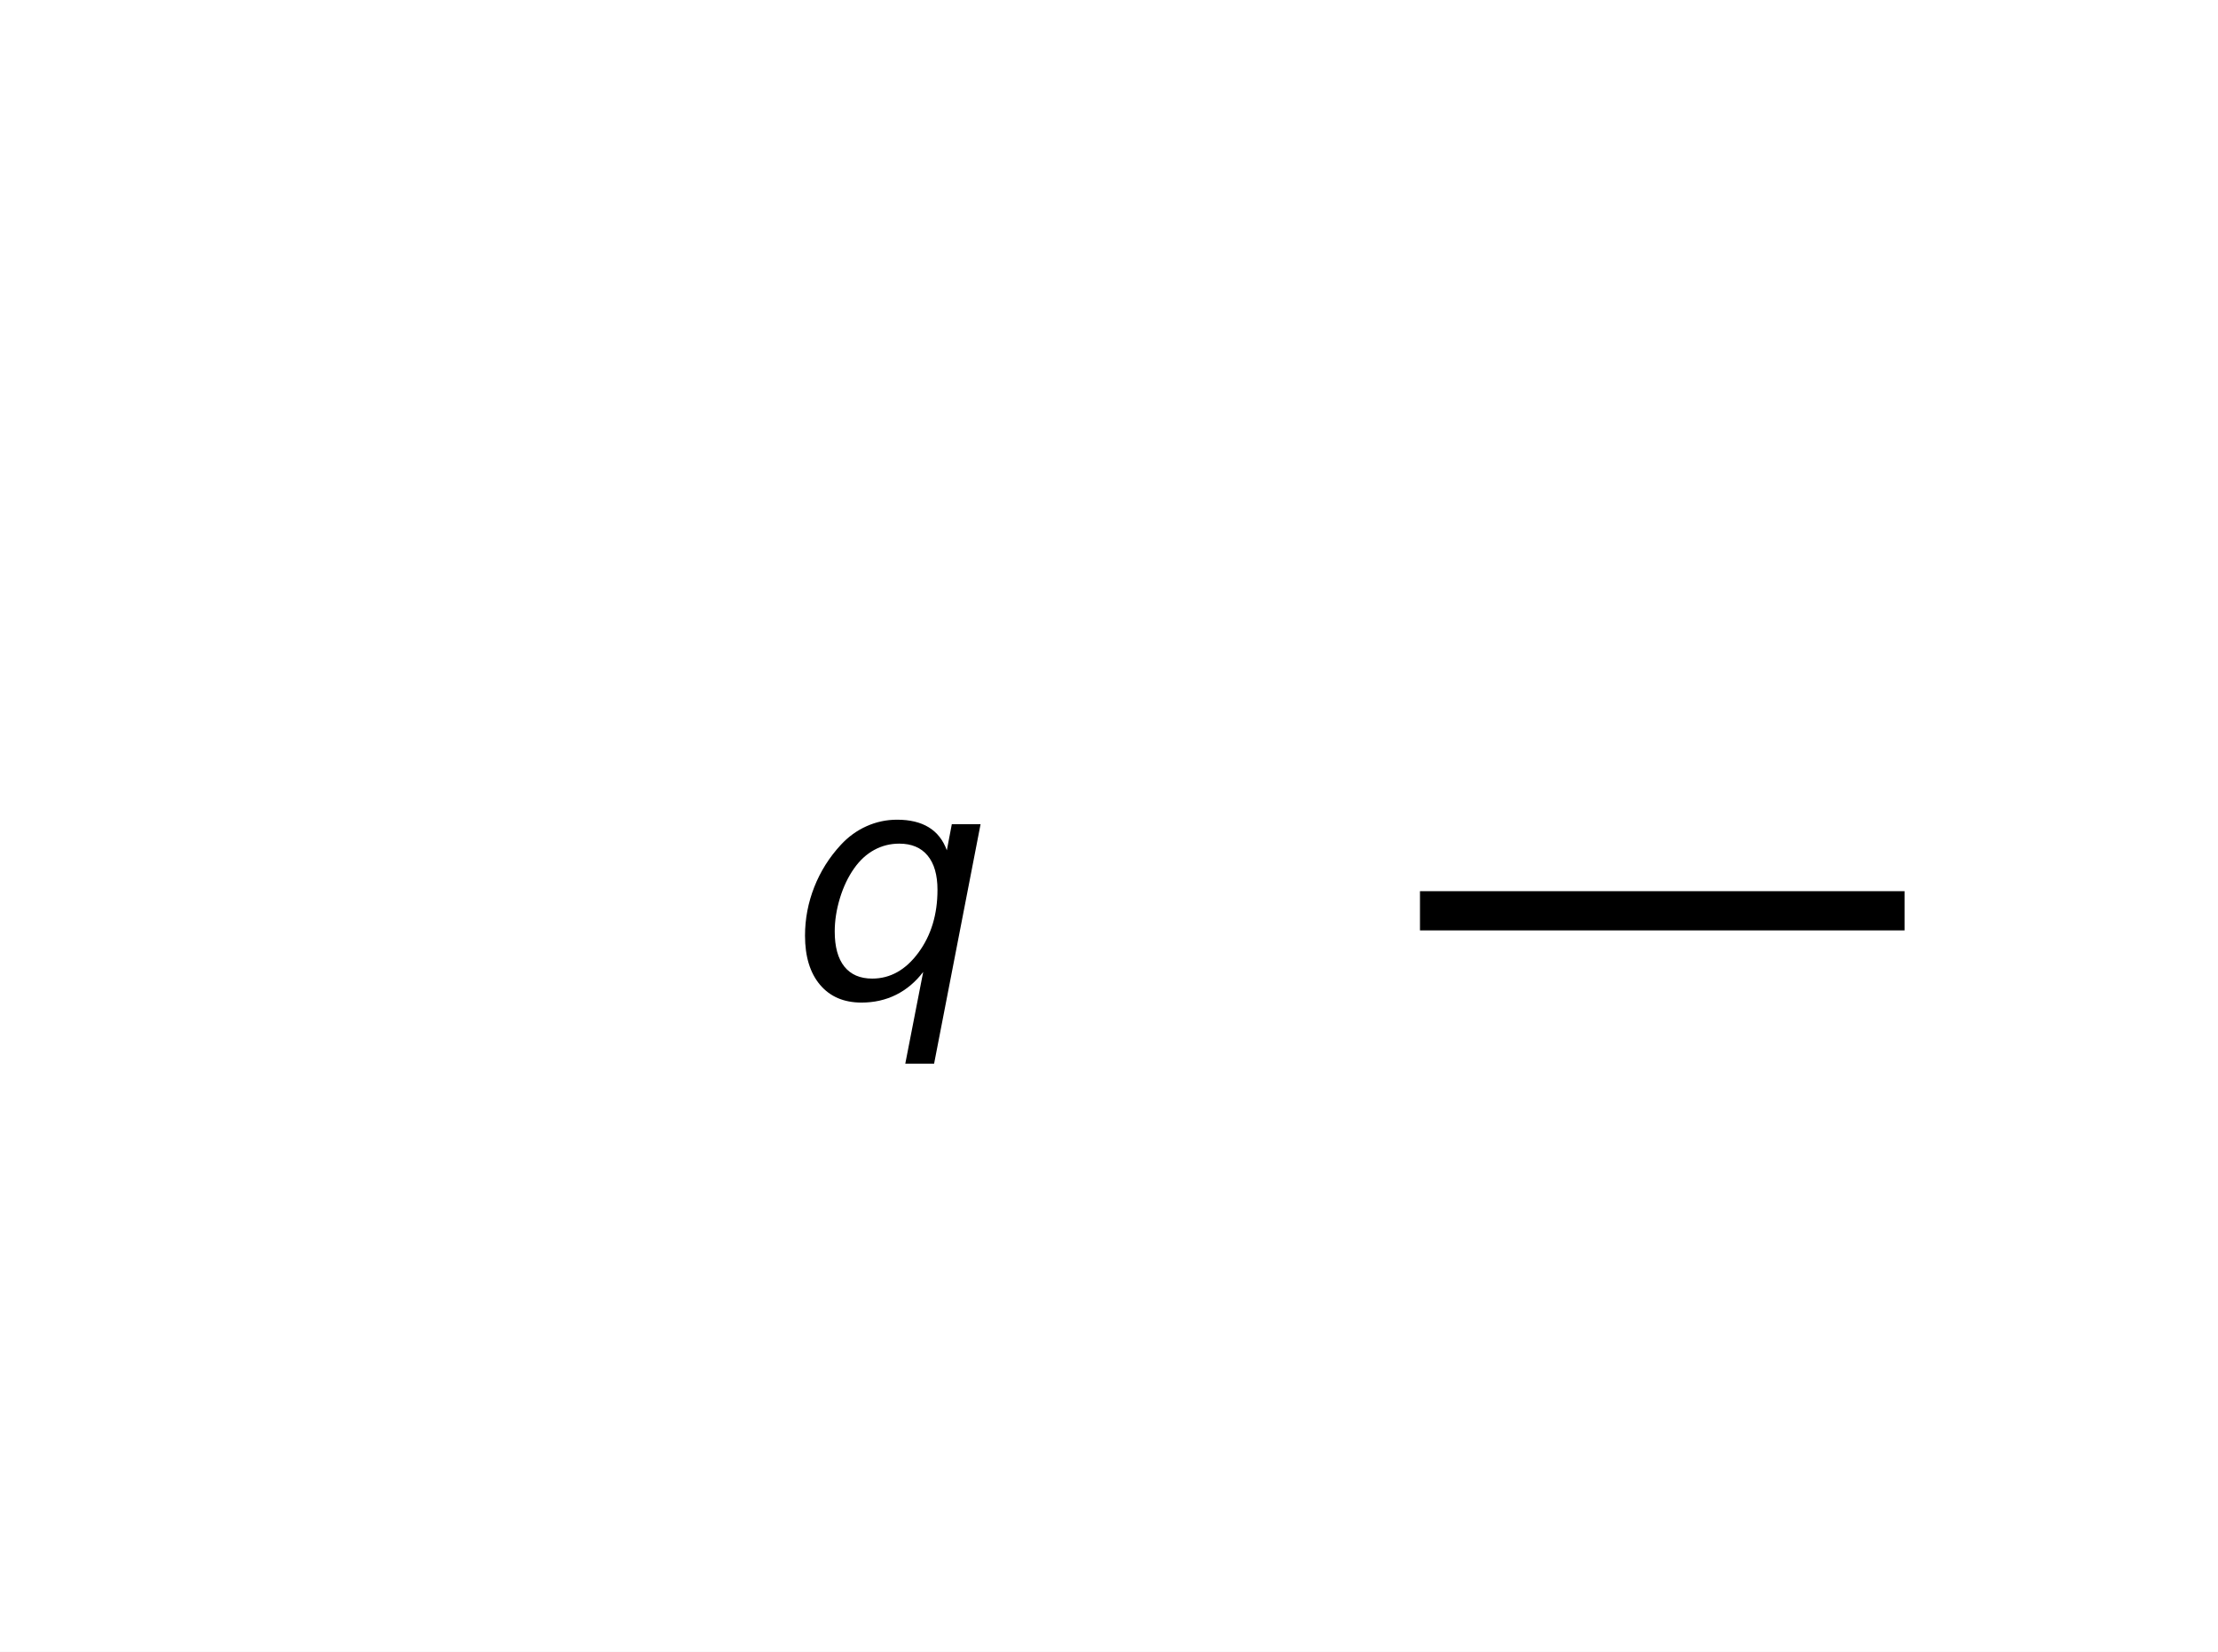
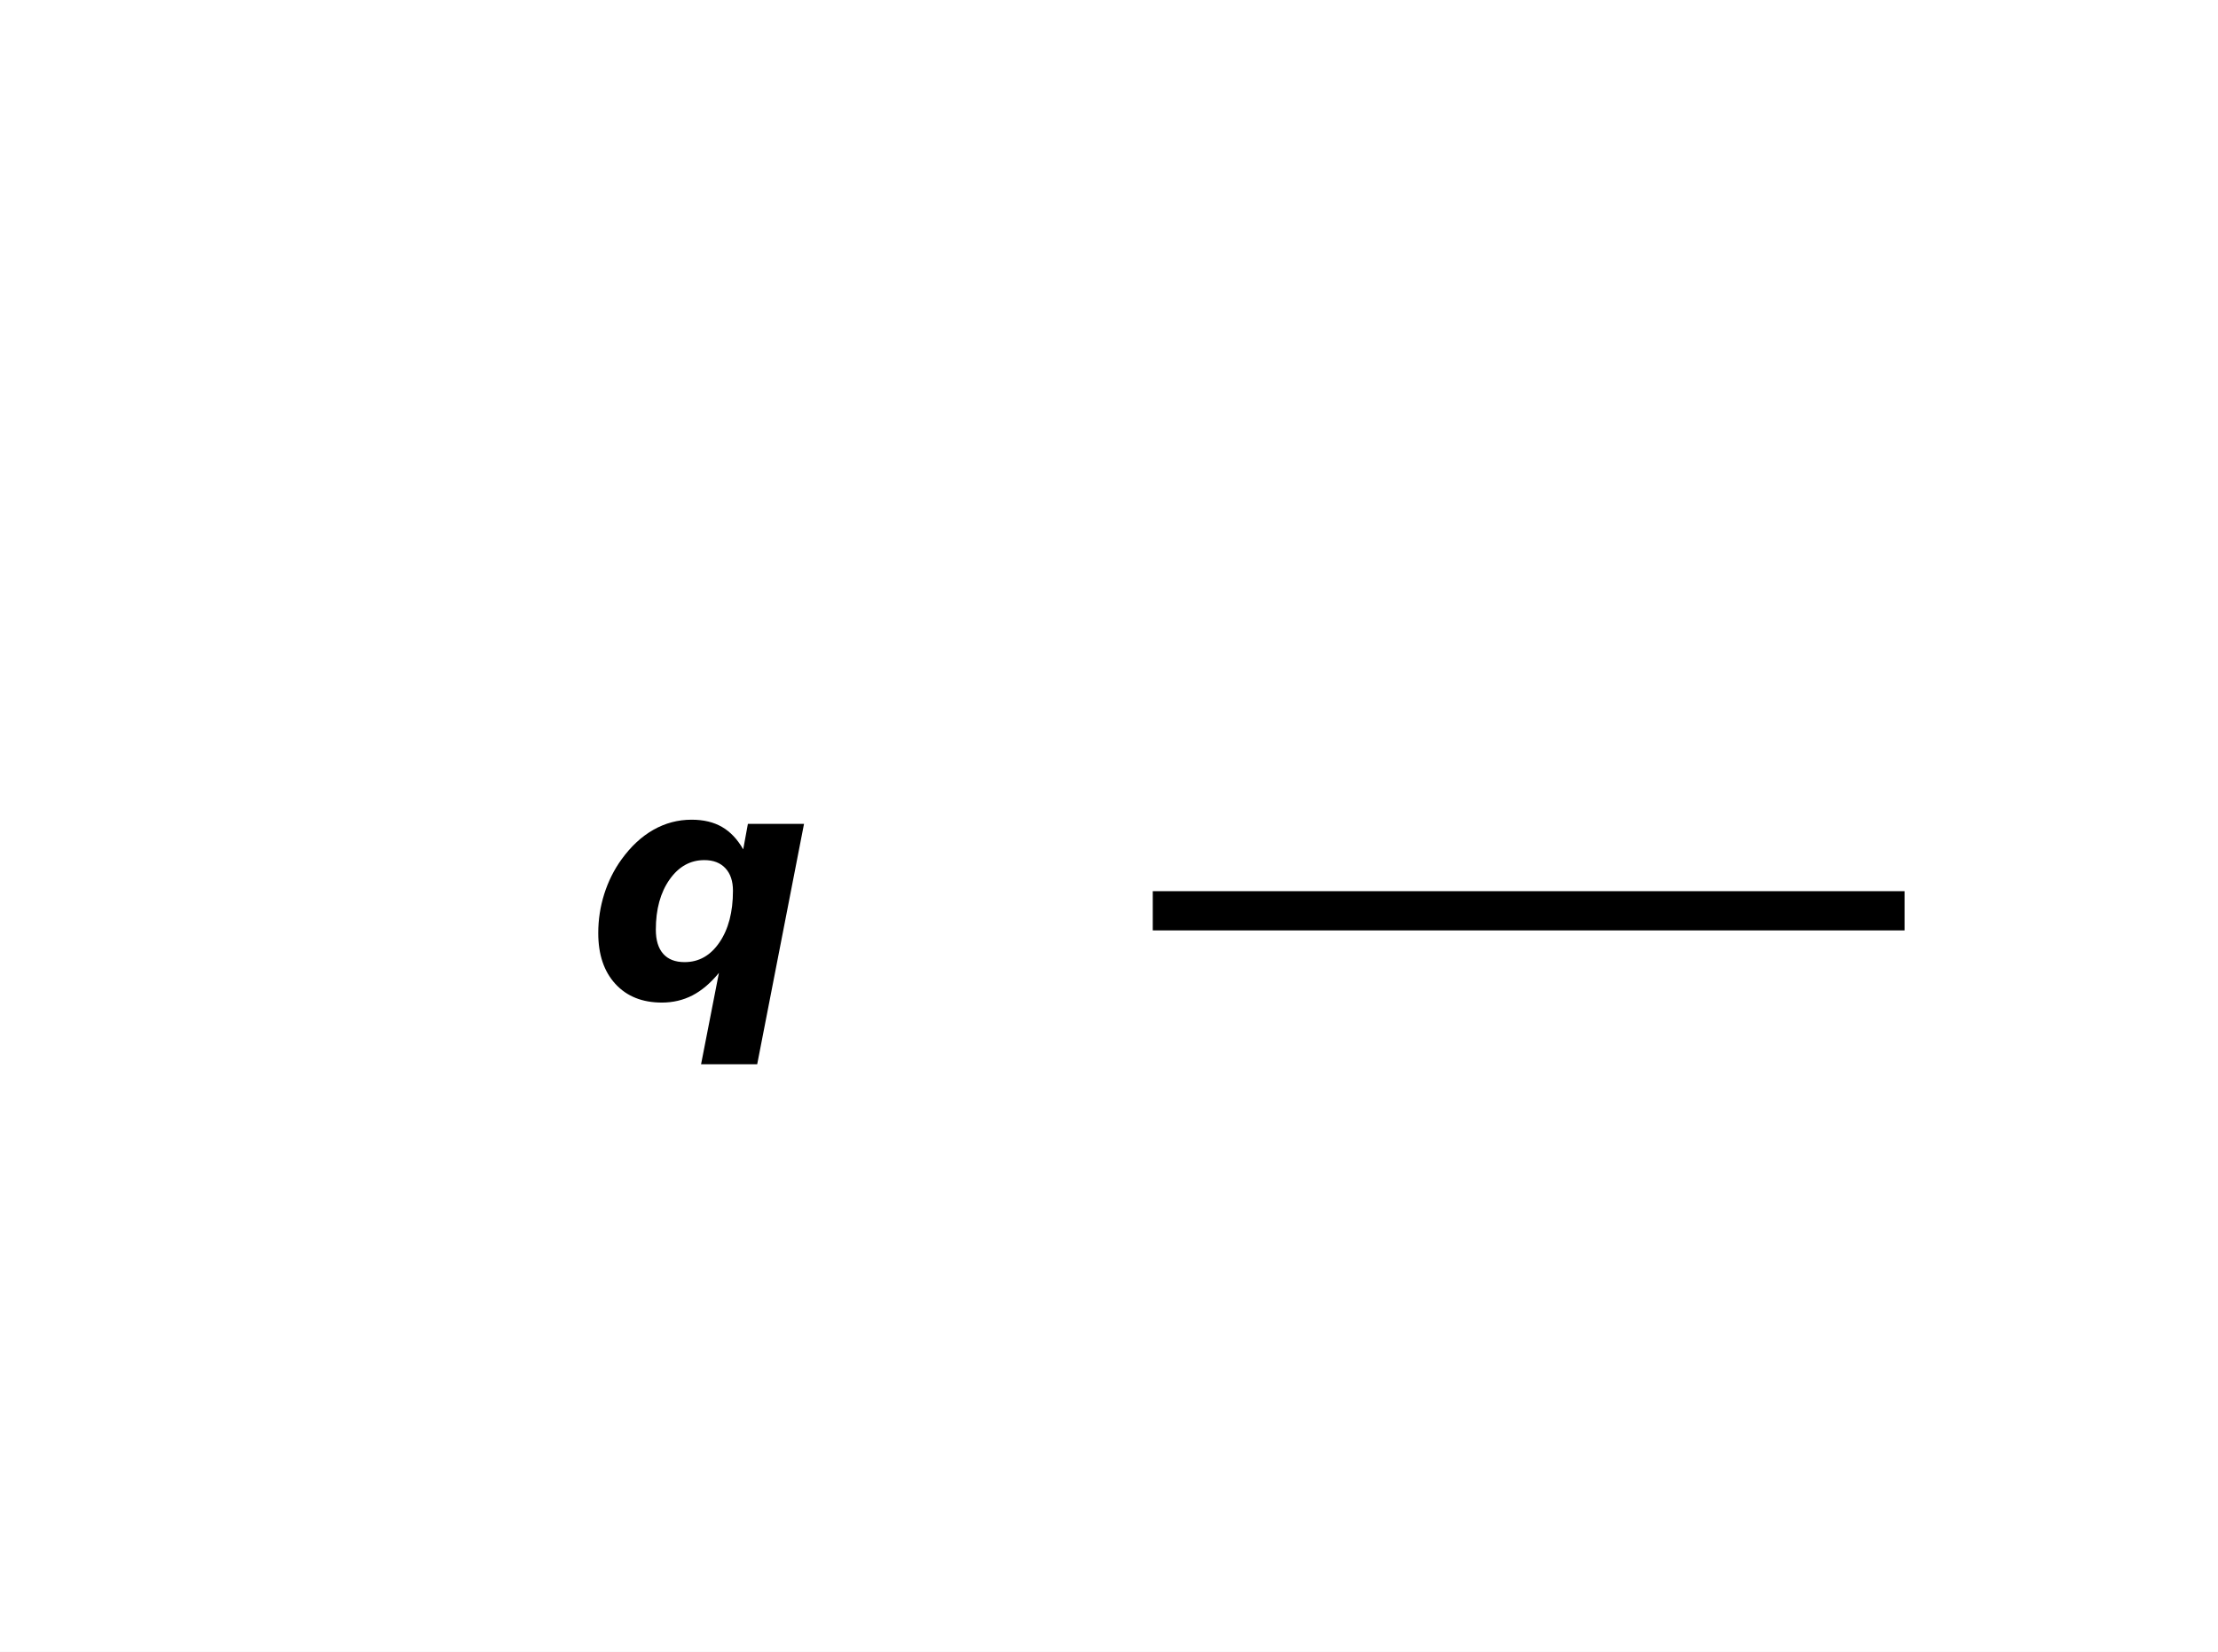
<svg xmlns="http://www.w3.org/2000/svg" xmlns:xlink="http://www.w3.org/1999/xlink" height="84.28pt" version="1.1" viewBox="0 0 113.176 84.28" width="113.176pt">
  <defs>
-     <style type="text/css">
- *{stroke-linecap:butt;stroke-linejoin:round;}
-   </style>
+     <style type="text/css">*{stroke-linecap:butt;stroke-linejoin:round;}</style>
  </defs>
  <g id="figure_1">
    <g id="patch_1">
      <path d="M 0 84.28  L 113.176 84.28  L 113.176 0  L 0 0  z " style="fill:#ffffff;" />
    </g>
    <g id="axes_1">
      <g id="line2d_1">
-         <path clip-path="url(#p8e2ea9db61)" d="M 73.456 46.474  L 96.182 46.474  " style="fill:none;stroke:#000000;stroke-linecap:square;stroke-width:2;" />
+         <path clip-path="url(#pa4a0633347)" d="M 59.821 46.474  L 96.182 46.474  " style="fill:none;stroke:#000000;stroke-linecap:square;stroke-width:2;" />
      </g>
      <g id="text_1">
-         <g clip-path="url(#p8e2ea9db61)">
-           <defs>
-             <path d="M 41.703 8.203  Q 38.094 3.469 33.172 1.016  Q 28.266 -1.422 22.312 -1.422  Q 14.016 -1.422 9.297 4.172  Q 4.594 9.766 4.594 19.578  Q 4.594 27.484 7.5 34.859  Q 10.406 42.234 15.828 48.094  Q 19.344 51.906 23.906 53.953  Q 28.469 56 33.5 56  Q 39.547 56 43.453 53.609  Q 47.359 51.219 49.125 46.391  L 50.688 54.594  L 59.719 54.594  L 45.125 -20.609  L 36.078 -20.609  z M 13.922 20.906  Q 13.922 13.672 16.938 9.891  Q 19.969 6.109 25.688 6.109  Q 34.188 6.109 40.188 14.234  Q 46.188 22.359 46.188 33.984  Q 46.188 41.016 43.078 44.75  Q 39.984 48.484 34.188 48.484  Q 29.938 48.484 26.312 46.5  Q 22.703 44.531 20.016 40.719  Q 17.188 36.719 15.547 31.344  Q 13.922 25.984 13.922 20.906  z " id="DejaVuSans-Oblique-113" />
-           </defs>
-           <g transform="translate(40.33054 50.92538)scale(0.1625 -0.1625)">
-             <use xlink:href="#DejaVuSans-Oblique-113" />
+         <g clip-path="url(#pa4a0633347)">
+           <g transform="translate(29.94034 50.92538)scale(0.1625 -0.1625)">
+             <defs>
+               <path d="M 49.125 46.688  L 50.594 54.688  L 68.219 54.688  L 53.516 -20.797  L 35.891 -20.797  L 41.5 7.906  Q 37.594 3.125 33.203 0.844  Q 28.812 -1.422 23.578 -1.422  Q 14.359 -1.422 8.984 4.438  Q 3.609 10.297 3.609 20.406  Q 3.609 26.703 5.484 32.656  Q 7.375 38.625 10.891 43.5  Q 15.328 49.656 20.922 52.828  Q 26.516 56 32.906 56  Q 38.531 56 42.453 53.734  Q 46.391 51.469 49.125 46.688  z M 30.719 11.281  Q 37.453 11.281 41.672 17.484  Q 45.906 23.688 45.906 33.688  Q 45.906 38.234 43.531 40.766  Q 41.156 43.312 36.922 43.312  Q 30.281 43.312 25.984 37.188  Q 21.688 31.062 21.688 21.484  Q 21.688 16.5 24 13.891  Q 26.312 11.281 30.719 11.281  z " id="DejaVuSans-BoldOblique-113" />
+             </defs>
+             <use xlink:href="#DejaVuSans-BoldOblique-113" />
          </g>
        </g>
      </g>
    </g>
  </g>
  <defs>
-     <clipPath id="p8e2ea9db61">
+     <clipPath id="pa4a0633347">
      <rect height="63.631" width="85.448" x="15.279" y="10.114" />
    </clipPath>
  </defs>
</svg>
